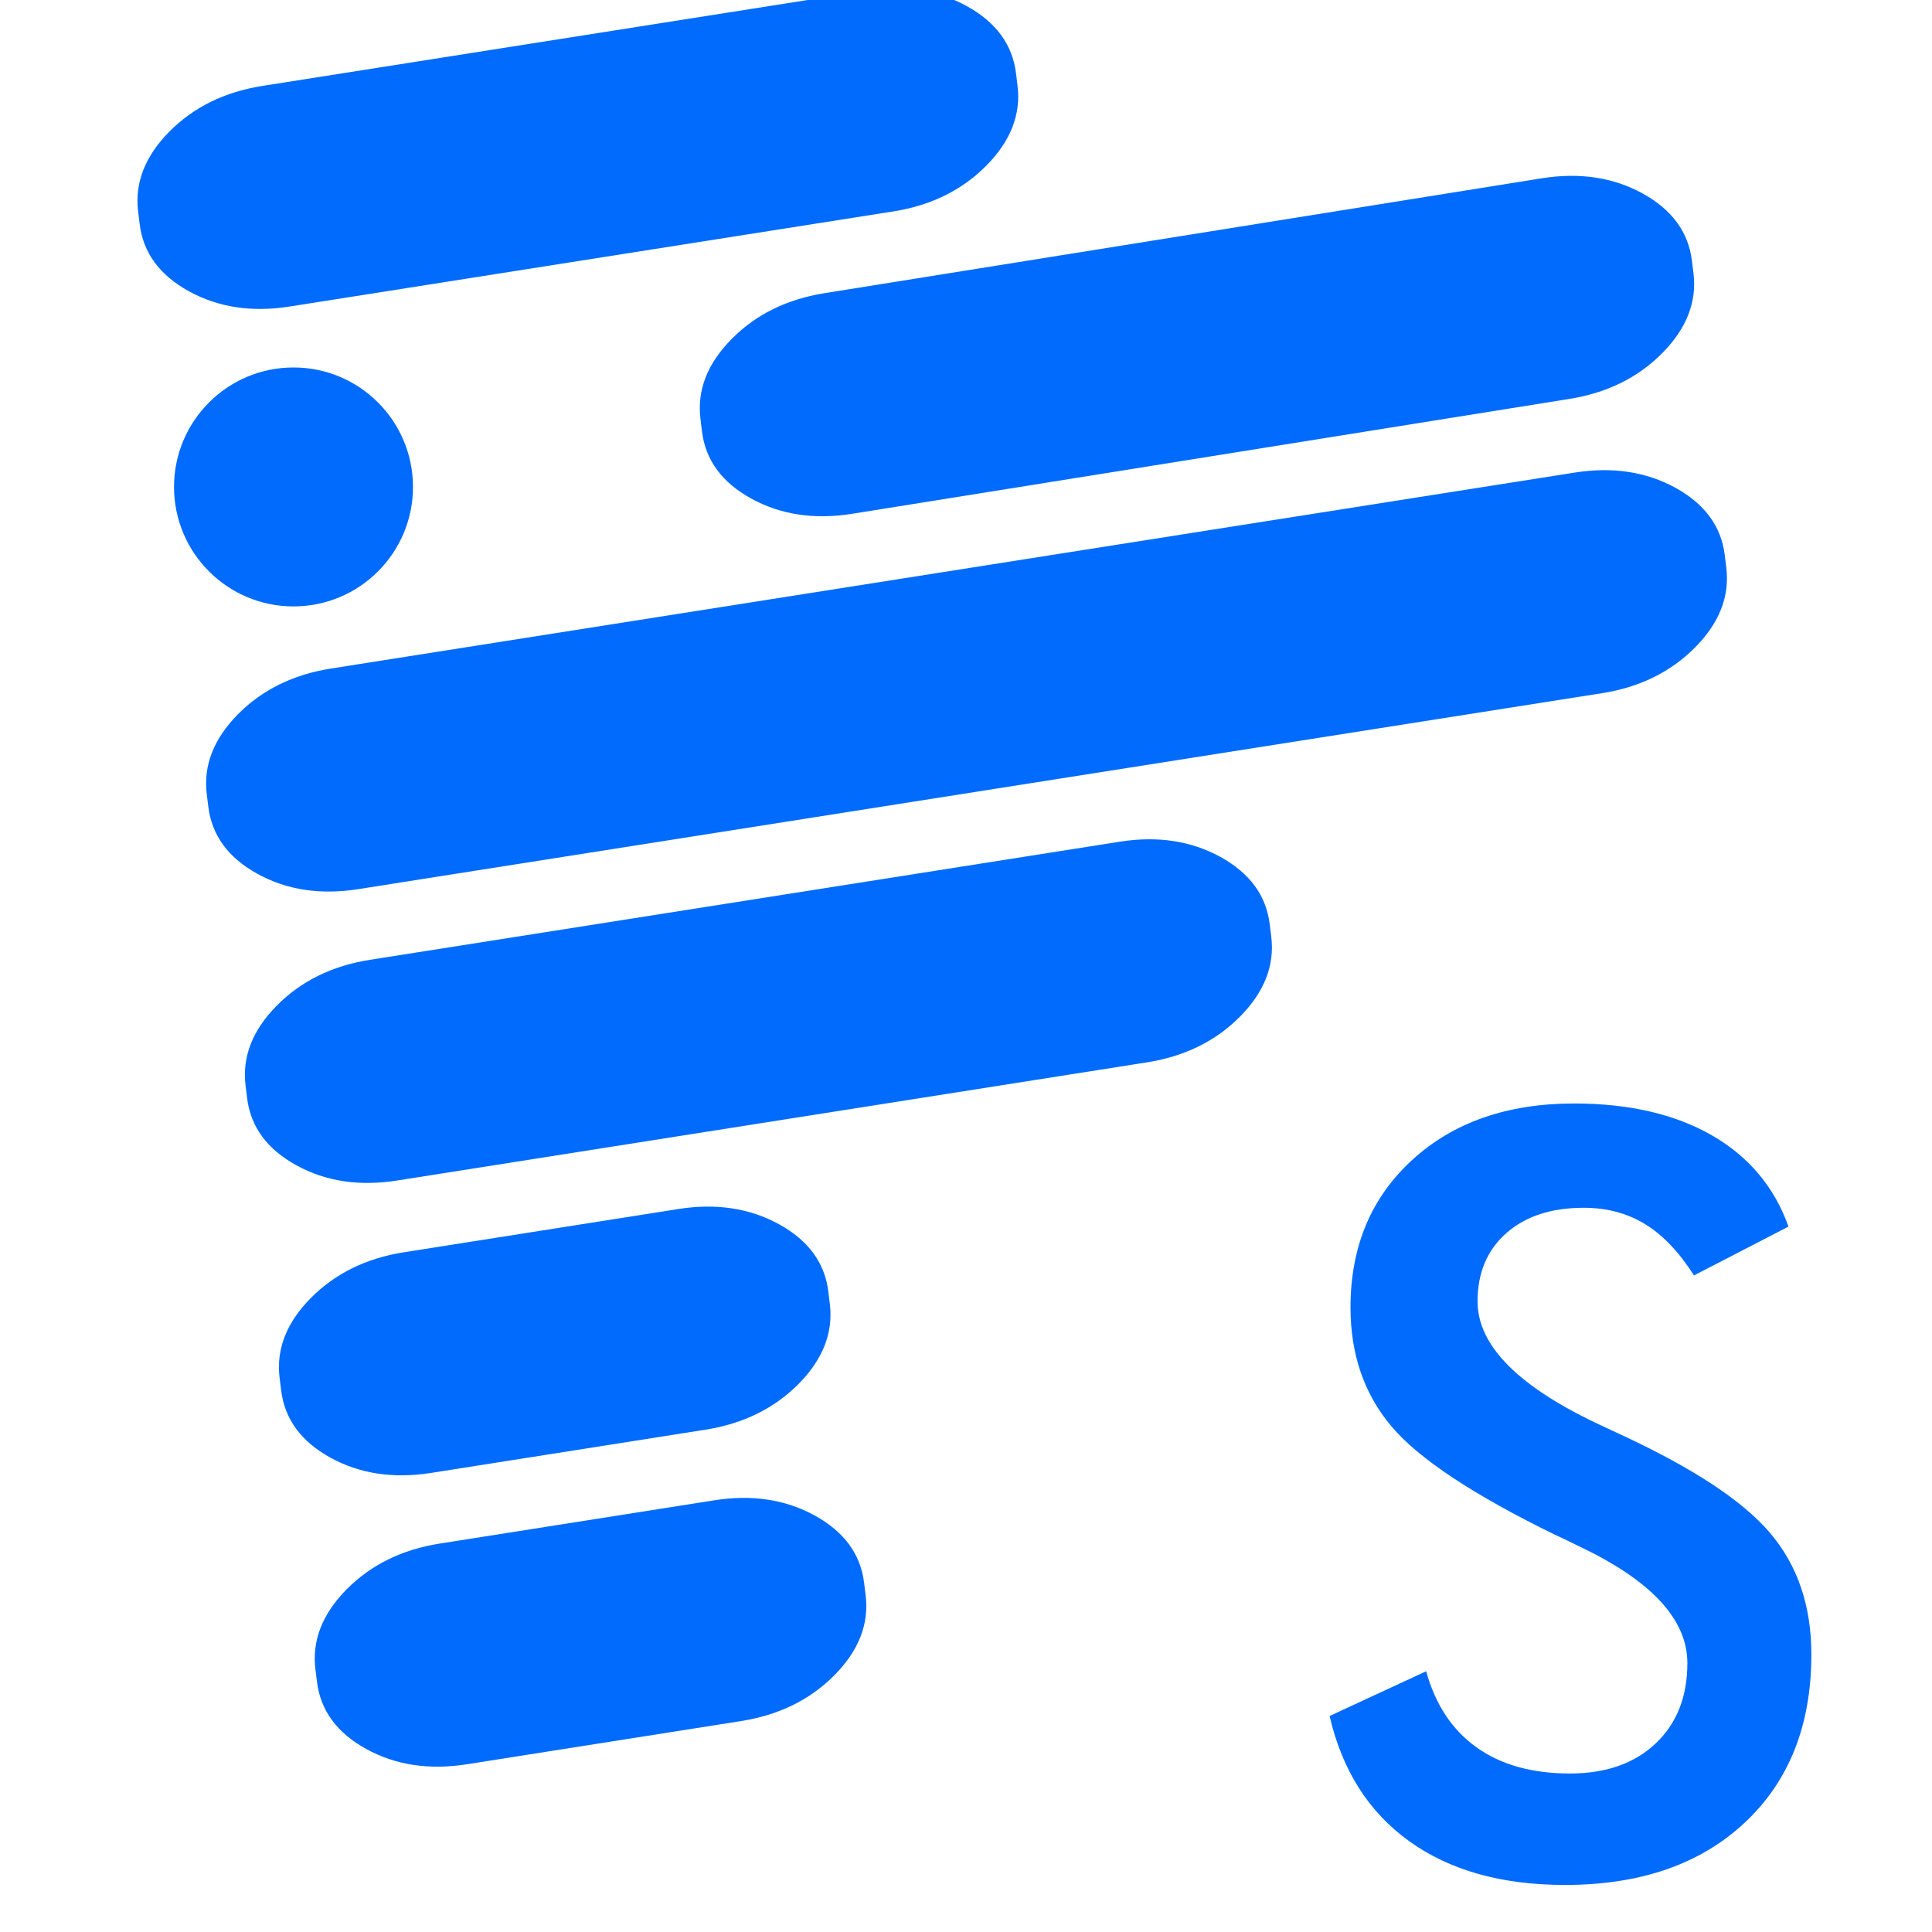
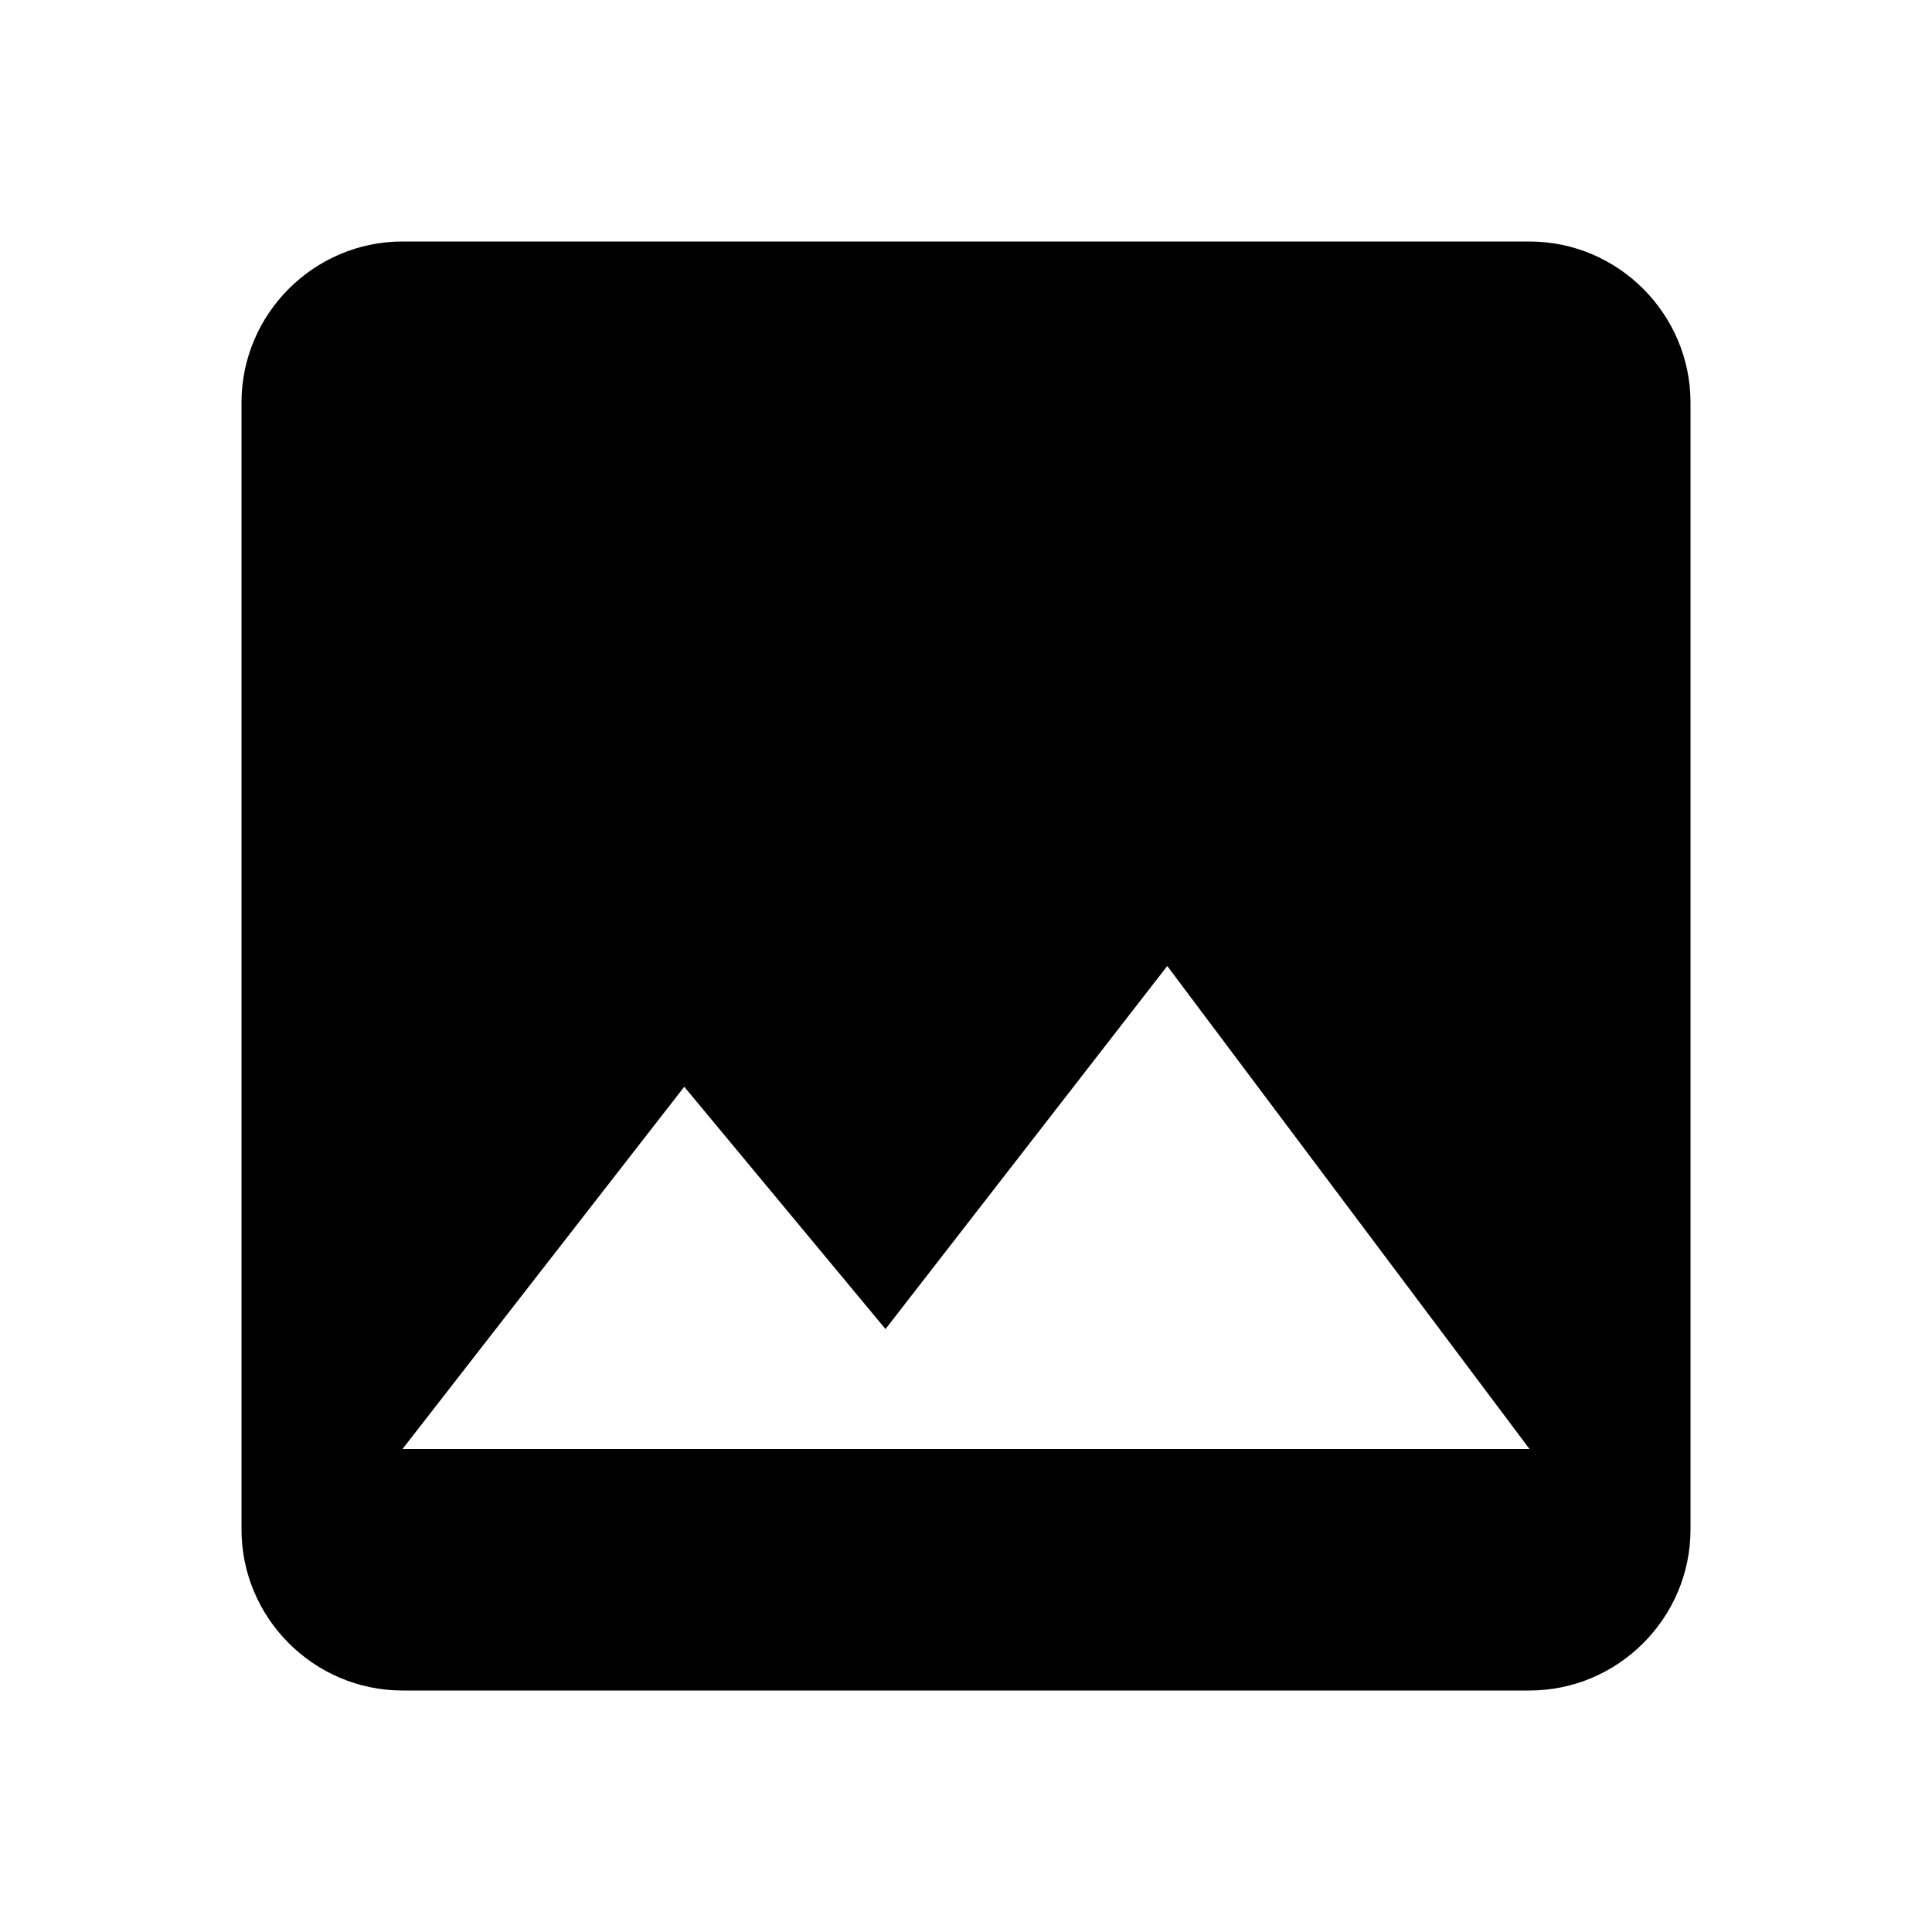
- <svg xmlns="http://www.w3.org/2000/svg" xmlns:xlink="http://www.w3.org/1999/xlink" version="1.1" id="Layer_1" x="0px" y="0px" width="70px" height="70px" viewBox="10 10 50 50" enable-background="new 0 0 70 70" xml:space="preserve">
-   <g>
-     <g>
-       <g>
-         <path fill="#006bfD" d="M44.41,54.41l2.499-1.158c0.237,0.86,0.67,1.516,1.302,1.968c0.631,0.452,1.438,0.678,2.42,0.678     c0.929,0,1.668-0.259,2.216-0.777c0.548-0.518,0.822-1.211,0.822-2.08c0-1.132-0.938-2.142-2.814-3.028     c-0.263-0.132-0.465-0.228-0.605-0.29c-2.122-1.036-3.535-1.973-4.241-2.811c-0.706-0.838-1.058-1.863-1.058-3.074     c0-1.571,0.532-2.844,1.597-3.819c1.065-0.974,2.461-1.461,4.189-1.461c1.42,0,2.608,0.275,3.564,0.823     c0.956,0.549,1.618,1.336,1.985,2.363l-2.446,1.264c-0.386-0.606-0.808-1.049-1.269-1.33c-0.46-0.281-0.989-0.421-1.584-0.421     c-0.842,0-1.51,0.22-2.005,0.658c-0.496,0.439-0.743,1.027-0.743,1.765c0,1.159,1.086,2.238,3.261,3.239     c0.166,0.079,0.298,0.141,0.394,0.184c1.903,0.878,3.209,1.736,3.919,2.574c0.71,0.838,1.065,1.885,1.065,3.141     c0,1.825-0.574,3.276-1.723,4.351c-1.148,1.075-2.7,1.613-4.655,1.613c-1.639,0-2.983-0.378-4.031-1.133     C45.42,56.894,44.734,55.814,44.41,54.41z" />
-       </g>
-       <g>
-         <defs>
-           <circle id="SVGID_1_" cx="17.596" cy="22.602" r="3.092" />
-         </defs>
-         <use xlink:href="#SVGID_1_" overflow="visible" fill="#006bfD" />
-         <clipPath id="SVGID_2_">
-           <use xlink:href="#SVGID_1_" overflow="visible" />
-         </clipPath>
-       </g>
-       <g>
-         <defs>
-           <path id="SVGID_3_" d="M21.383,49.947l7.1-1.119c0.977-0.154,1.846-0.023,2.605,0.395c0.758,0.417,1.184,0.997,1.275,1.74      l0.04,0.323c0.091,0.743-0.179,1.432-0.808,2.068c-0.63,0.636-1.434,1.031-2.411,1.186l-7.1,1.119      c-0.979,0.154-1.848,0.022-2.606-0.395c-0.759-0.418-1.183-0.998-1.275-1.74l-0.04-0.323c-0.091-0.743,0.178-1.432,0.807-2.068      C19.6,50.496,20.405,50.101,21.383,49.947z" />
-         </defs>
-         <use xlink:href="#SVGID_3_" overflow="visible" fill="#006bfD" />
-         <clipPath id="SVGID_4_">
-           <use xlink:href="#SVGID_3_" overflow="visible" />
-         </clipPath>
-       </g>
-       <g>
-         <defs>
-           <path id="SVGID_5_" d="M20.457,42.408l7.1-1.119c0.977-0.154,1.846-0.022,2.605,0.395c0.758,0.417,1.184,0.997,1.275,1.74      l0.039,0.323c0.091,0.742-0.179,1.432-0.808,2.068c-0.63,0.636-1.434,1.031-2.411,1.185l-7.1,1.119      c-0.979,0.154-1.848,0.022-2.606-0.395c-0.759-0.418-1.184-0.998-1.275-1.74l-0.04-0.323c-0.091-0.743,0.178-1.432,0.808-2.068      C18.674,42.957,19.478,42.562,20.457,42.408z" />
-         </defs>
-         <use xlink:href="#SVGID_5_" overflow="visible" fill="#006bfD" />
-         <clipPath id="SVGID_6_">
-           <use xlink:href="#SVGID_5_" overflow="visible" />
-         </clipPath>
-       </g>
-       <g>
-         <defs>
-           <path id="SVGID_7_" d="M19.574,34.84l19.406-3.057c0.978-0.154,1.846-0.022,2.606,0.395c0.758,0.418,1.183,0.997,1.274,1.74      l0.04,0.323c0.091,0.743-0.178,1.432-0.807,2.067c-0.63,0.637-1.434,1.032-2.412,1.186l-19.406,3.058      c-0.978,0.154-1.848,0.023-2.606-0.395c-0.759-0.417-1.183-0.997-1.274-1.74l-0.04-0.323c-0.091-0.742,0.178-1.431,0.807-2.068      C17.791,35.39,18.596,34.994,19.574,34.84z" />
-         </defs>
-         <use xlink:href="#SVGID_7_" overflow="visible" fill="#006bfD" />
-         <clipPath id="SVGID_8_">
-           <use xlink:href="#SVGID_7_" overflow="visible" />
-         </clipPath>
-       </g>
-       <g>
-         <defs>
-           <path id="SVGID_9_" d="M18.57,27.301l32.186-5.071c0.977-0.154,1.847-0.022,2.606,0.395c0.758,0.418,1.183,0.997,1.275,1.74      l0.039,0.323c0.091,0.743-0.178,1.432-0.807,2.067c-0.63,0.636-1.434,1.032-2.412,1.185l-32.186,5.071      c-0.978,0.154-1.848,0.023-2.606-0.395c-0.759-0.417-1.183-0.997-1.274-1.74l-0.04-0.323c-0.091-0.742,0.178-1.431,0.807-2.068      C16.787,27.85,17.592,27.455,18.57,27.301z" />
-         </defs>
-         <use xlink:href="#SVGID_9_" overflow="visible" fill="#006bfD" />
-         <clipPath id="SVGID_10_">
-           <use xlink:href="#SVGID_9_" overflow="visible" />
-         </clipPath>
-       </g>
-       <g>
-         <defs>
-           <path id="SVGID_11_" d="M31.347,17.586l18.56-2.973c0.978-0.154,1.846-0.022,2.605,0.395c0.758,0.418,1.184,0.998,1.275,1.74      l0.04,0.323c0.091,0.743-0.179,1.432-0.808,2.068c-0.63,0.636-1.434,1.032-2.411,1.186l-18.56,2.973      c-0.978,0.154-1.847,0.023-2.606-0.395c-0.759-0.417-1.184-0.997-1.275-1.74l-0.039-0.324c-0.091-0.742,0.178-1.431,0.808-2.067      C29.564,18.136,30.369,17.741,31.347,17.586z" />
-         </defs>
-         <use xlink:href="#SVGID_11_" overflow="visible" fill="#006bfD" />
-         <clipPath id="SVGID_12_">
-           <use xlink:href="#SVGID_11_" overflow="visible" />
-         </clipPath>
-       </g>
-       <g>
-         <defs>
-           <path id="SVGID_13_" d="M16.794,12.223l15.62-2.461c0.977-0.154,1.846-0.022,2.605,0.395c0.758,0.418,1.184,0.998,1.275,1.739      l0.04,0.323c0.091,0.743-0.179,1.432-0.808,2.068c-0.63,0.636-1.434,1.032-2.411,1.185l-15.62,2.461      c-0.979,0.154-1.847,0.023-2.606-0.395c-0.759-0.417-1.184-0.997-1.274-1.739l-0.04-0.324c-0.091-0.742,0.178-1.432,0.807-2.068      C15.012,12.772,15.816,12.377,16.794,12.223z" />
-         </defs>
-         <use xlink:href="#SVGID_13_" overflow="visible" fill="#006bfD" />
-         <clipPath id="SVGID_14_">
-           <use xlink:href="#SVGID_13_" overflow="visible" />
-         </clipPath>
-       </g>
-     </g>
-   </g>
+ <svg xmlns="http://www.w3.org/2000/svg" viewBox="0 0 24 24" fill="black" width="18px" height="18px">
+   <path d="M0 0h24v24H0z" fill="none" />
+   <path d="M21 19V5c0-1.1-.9-2-2-2H5c-1.1 0-2 .9-2 2v14c0 1.1.9 2 2 2h14c1.1 0 2-.9 2-2zM8.5 13.5l2.5 3.01L14.5 12l4.5 6H5l3.5-4.5z" />
</svg>
